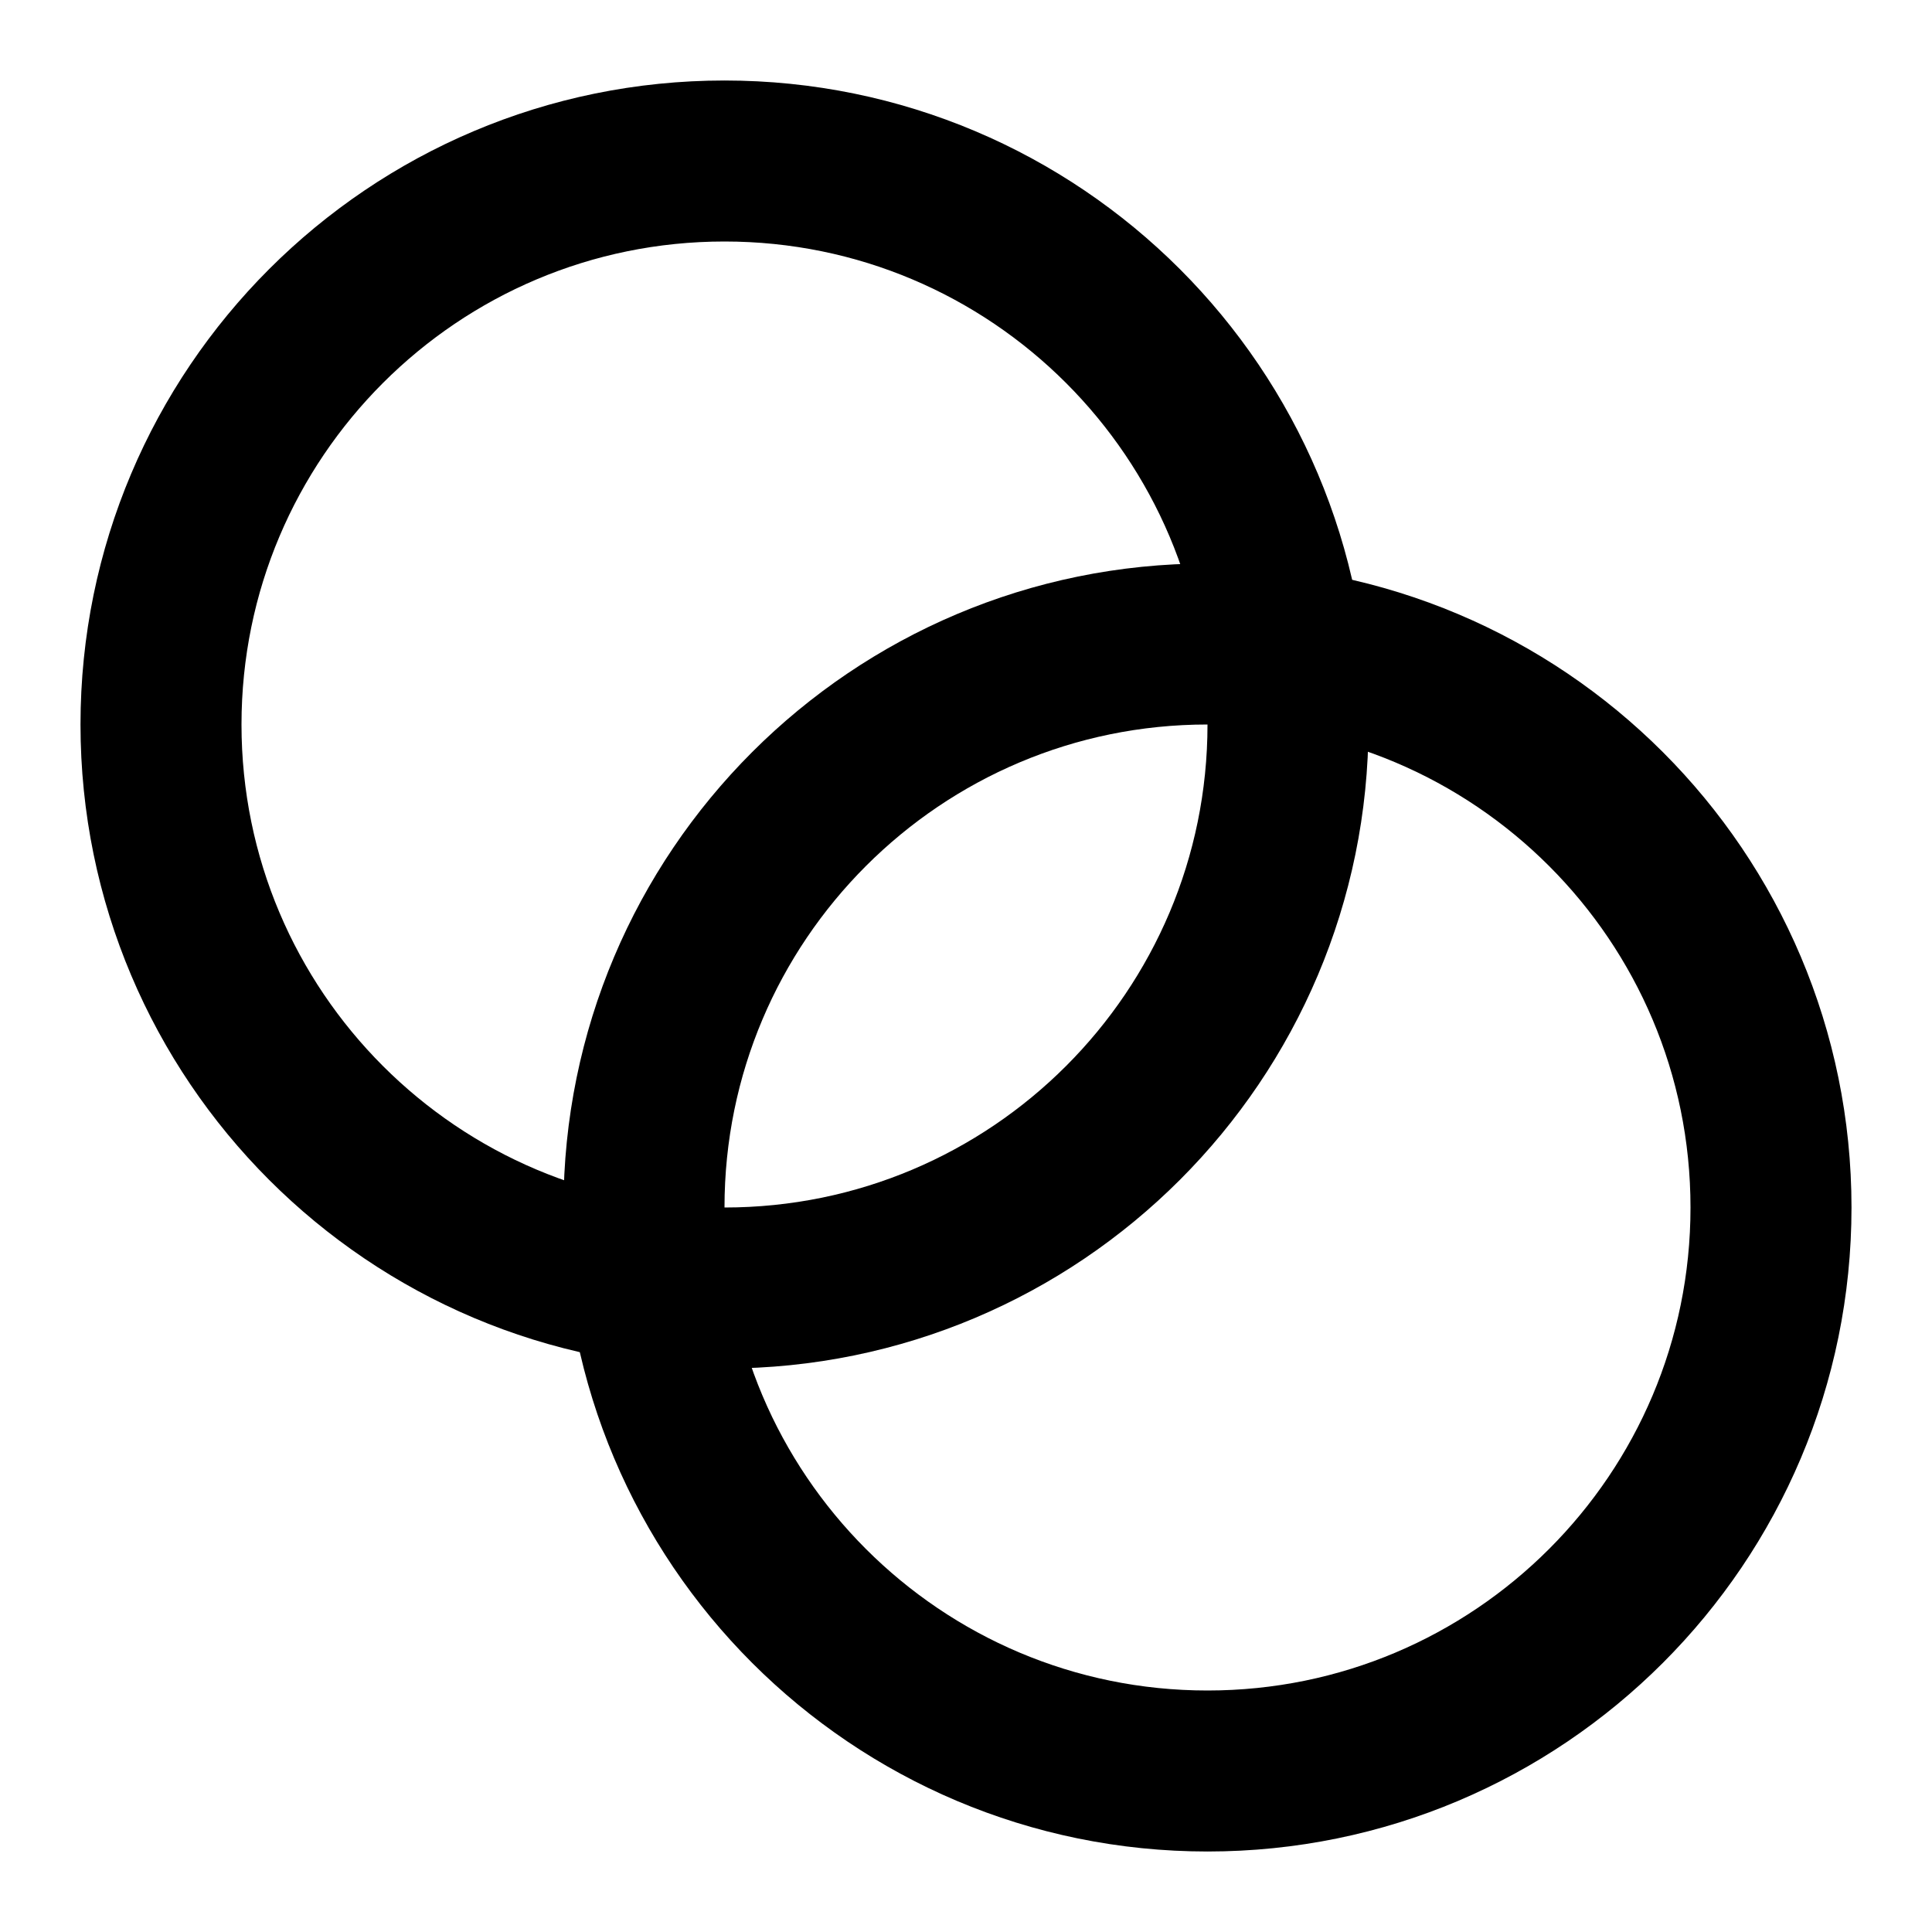
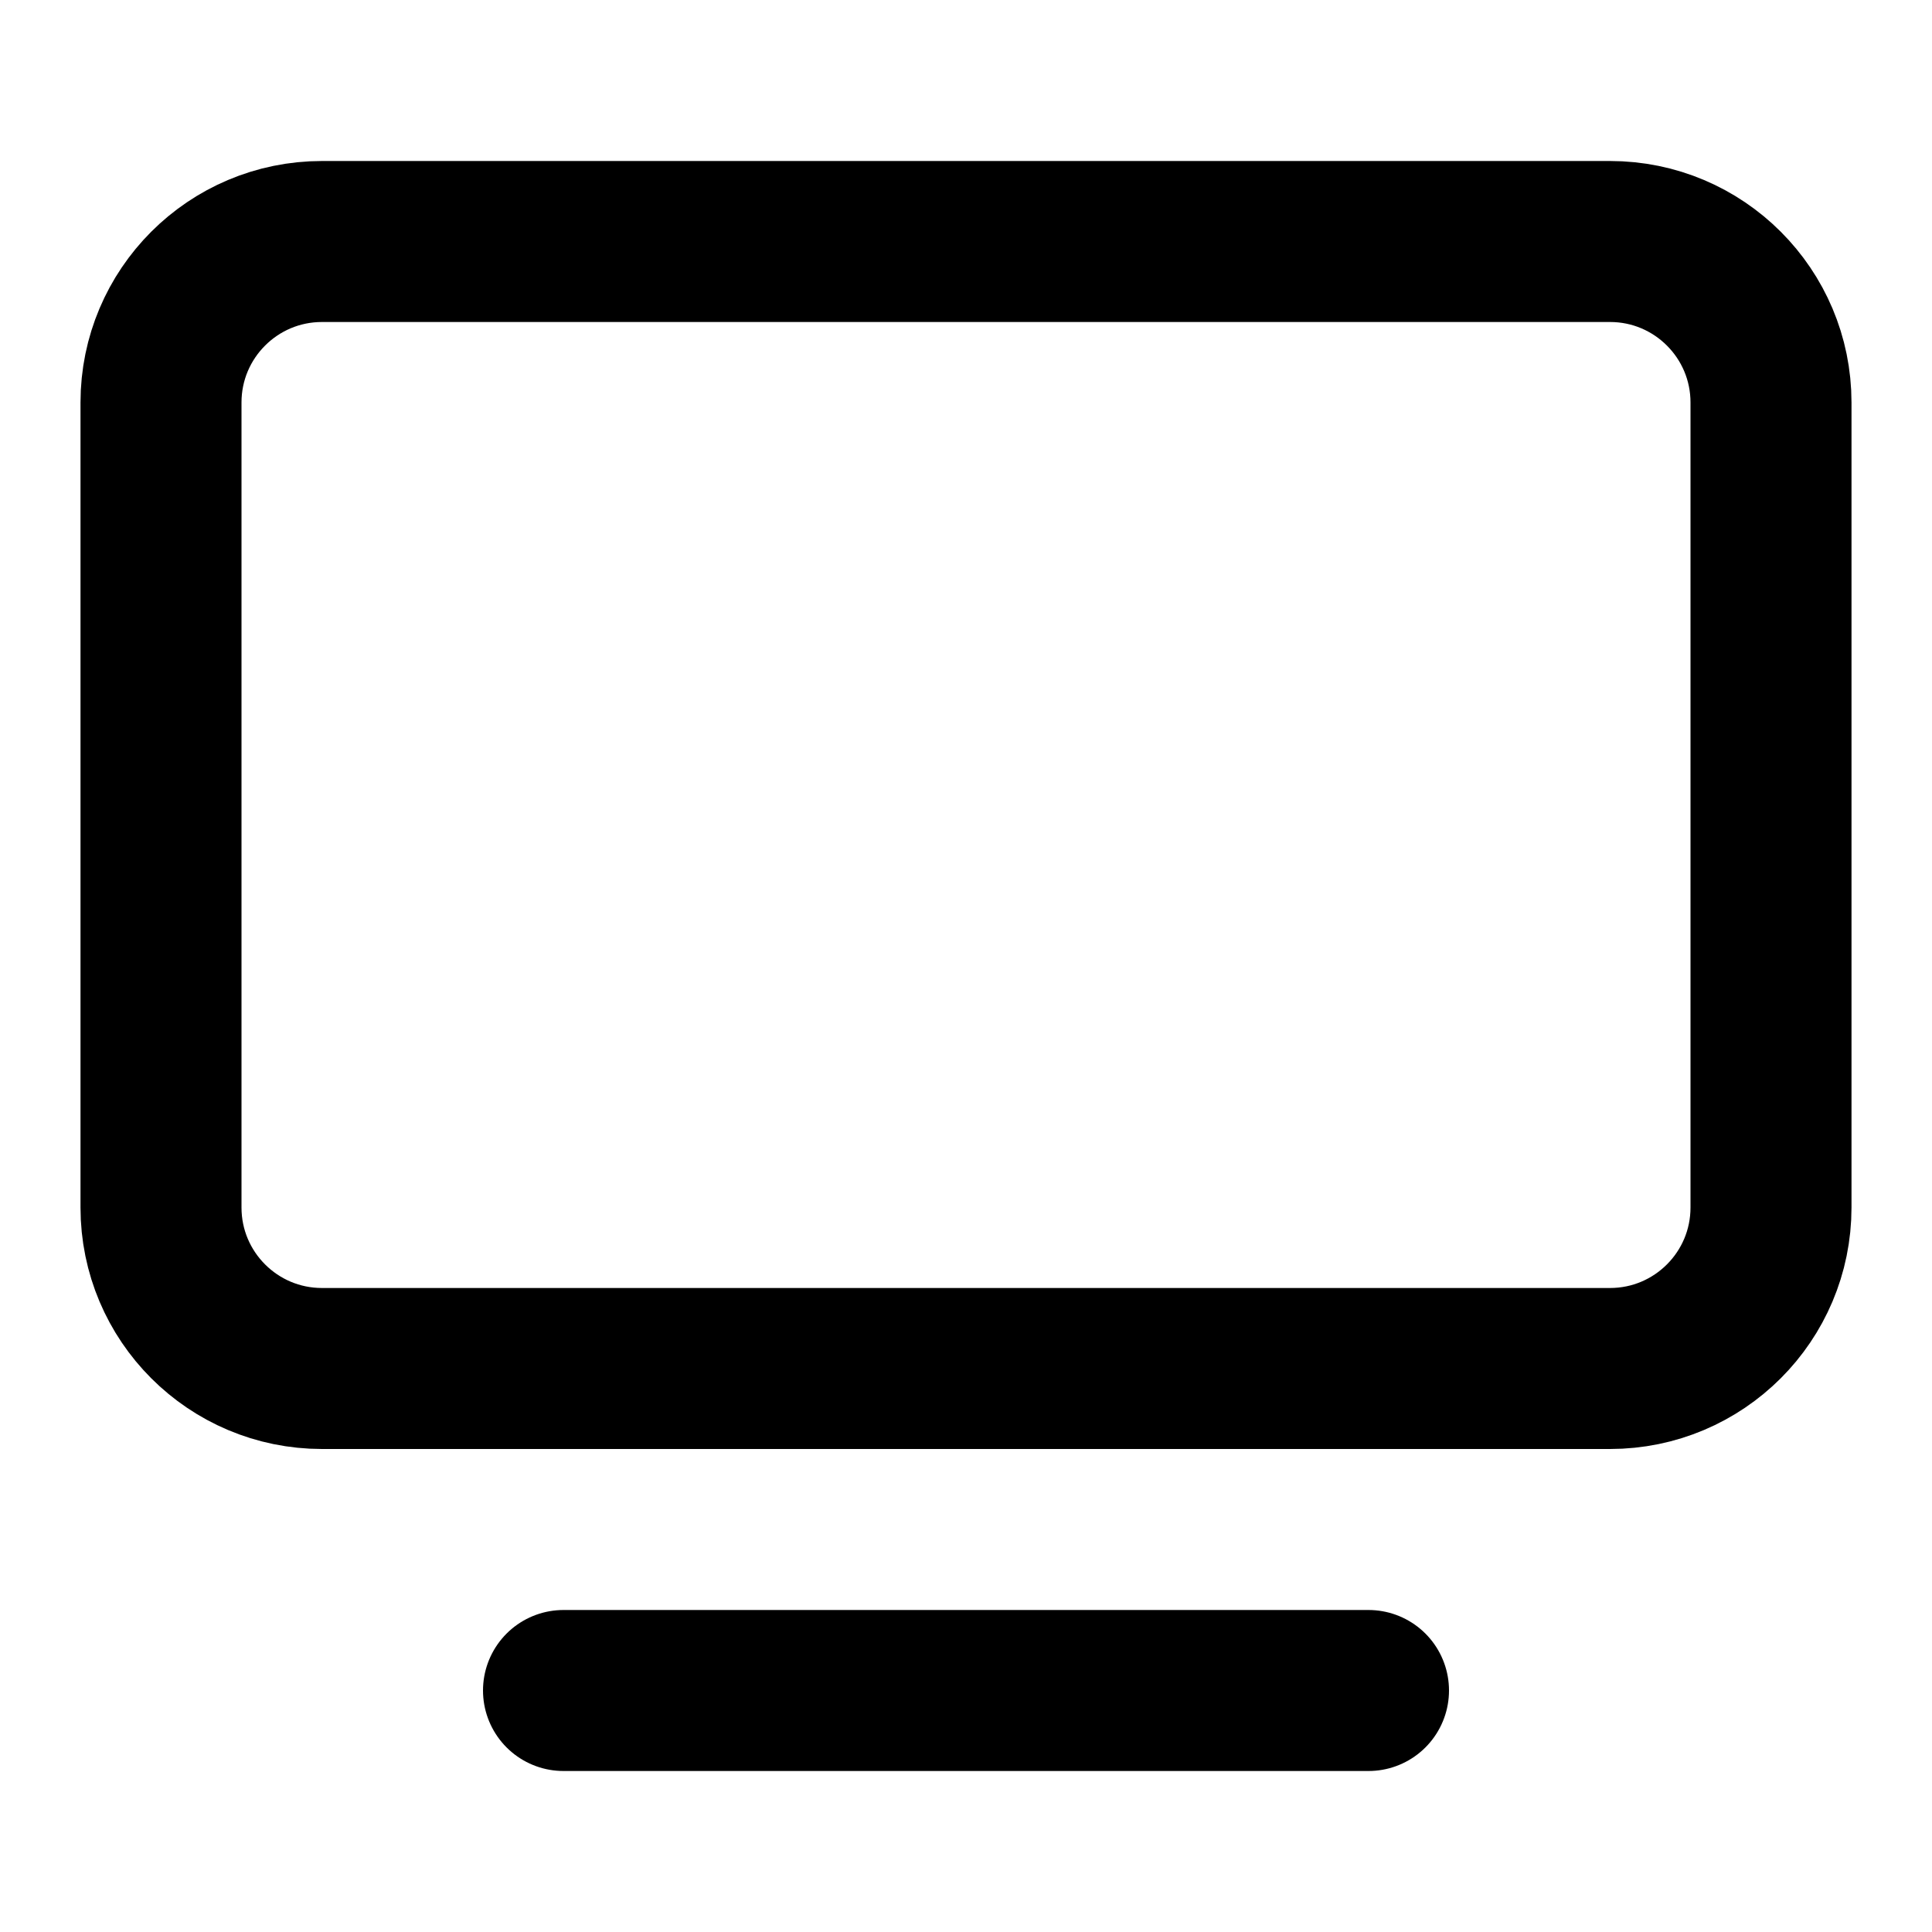
- <svg xmlns="http://www.w3.org/2000/svg" width="24" height="24" viewBox="0 0 24 24" fill="none" stroke="currentColor" stroke-width="2" stroke-linecap="round" stroke-linejoin="round" class="lucide lucide-blend-icon lucide-blend">
-   <circle cx="9" cy="9" r="7" />
-   <circle cx="15" cy="15" r="7" />
+ <svg xmlns="http://www.w3.org/2000/svg" width="24" height="24" viewBox="0 0 24 24" fill="none" stroke="currentColor" stroke-width="2" stroke-linecap="round" stroke-linejoin="round" class="lucide lucide-tv-minimal-icon lucide-tv-minimal">
+   <path d="M7 21h10" />
+   <rect width="20" height="14" x="2" y="3" rx="2" />
</svg>
